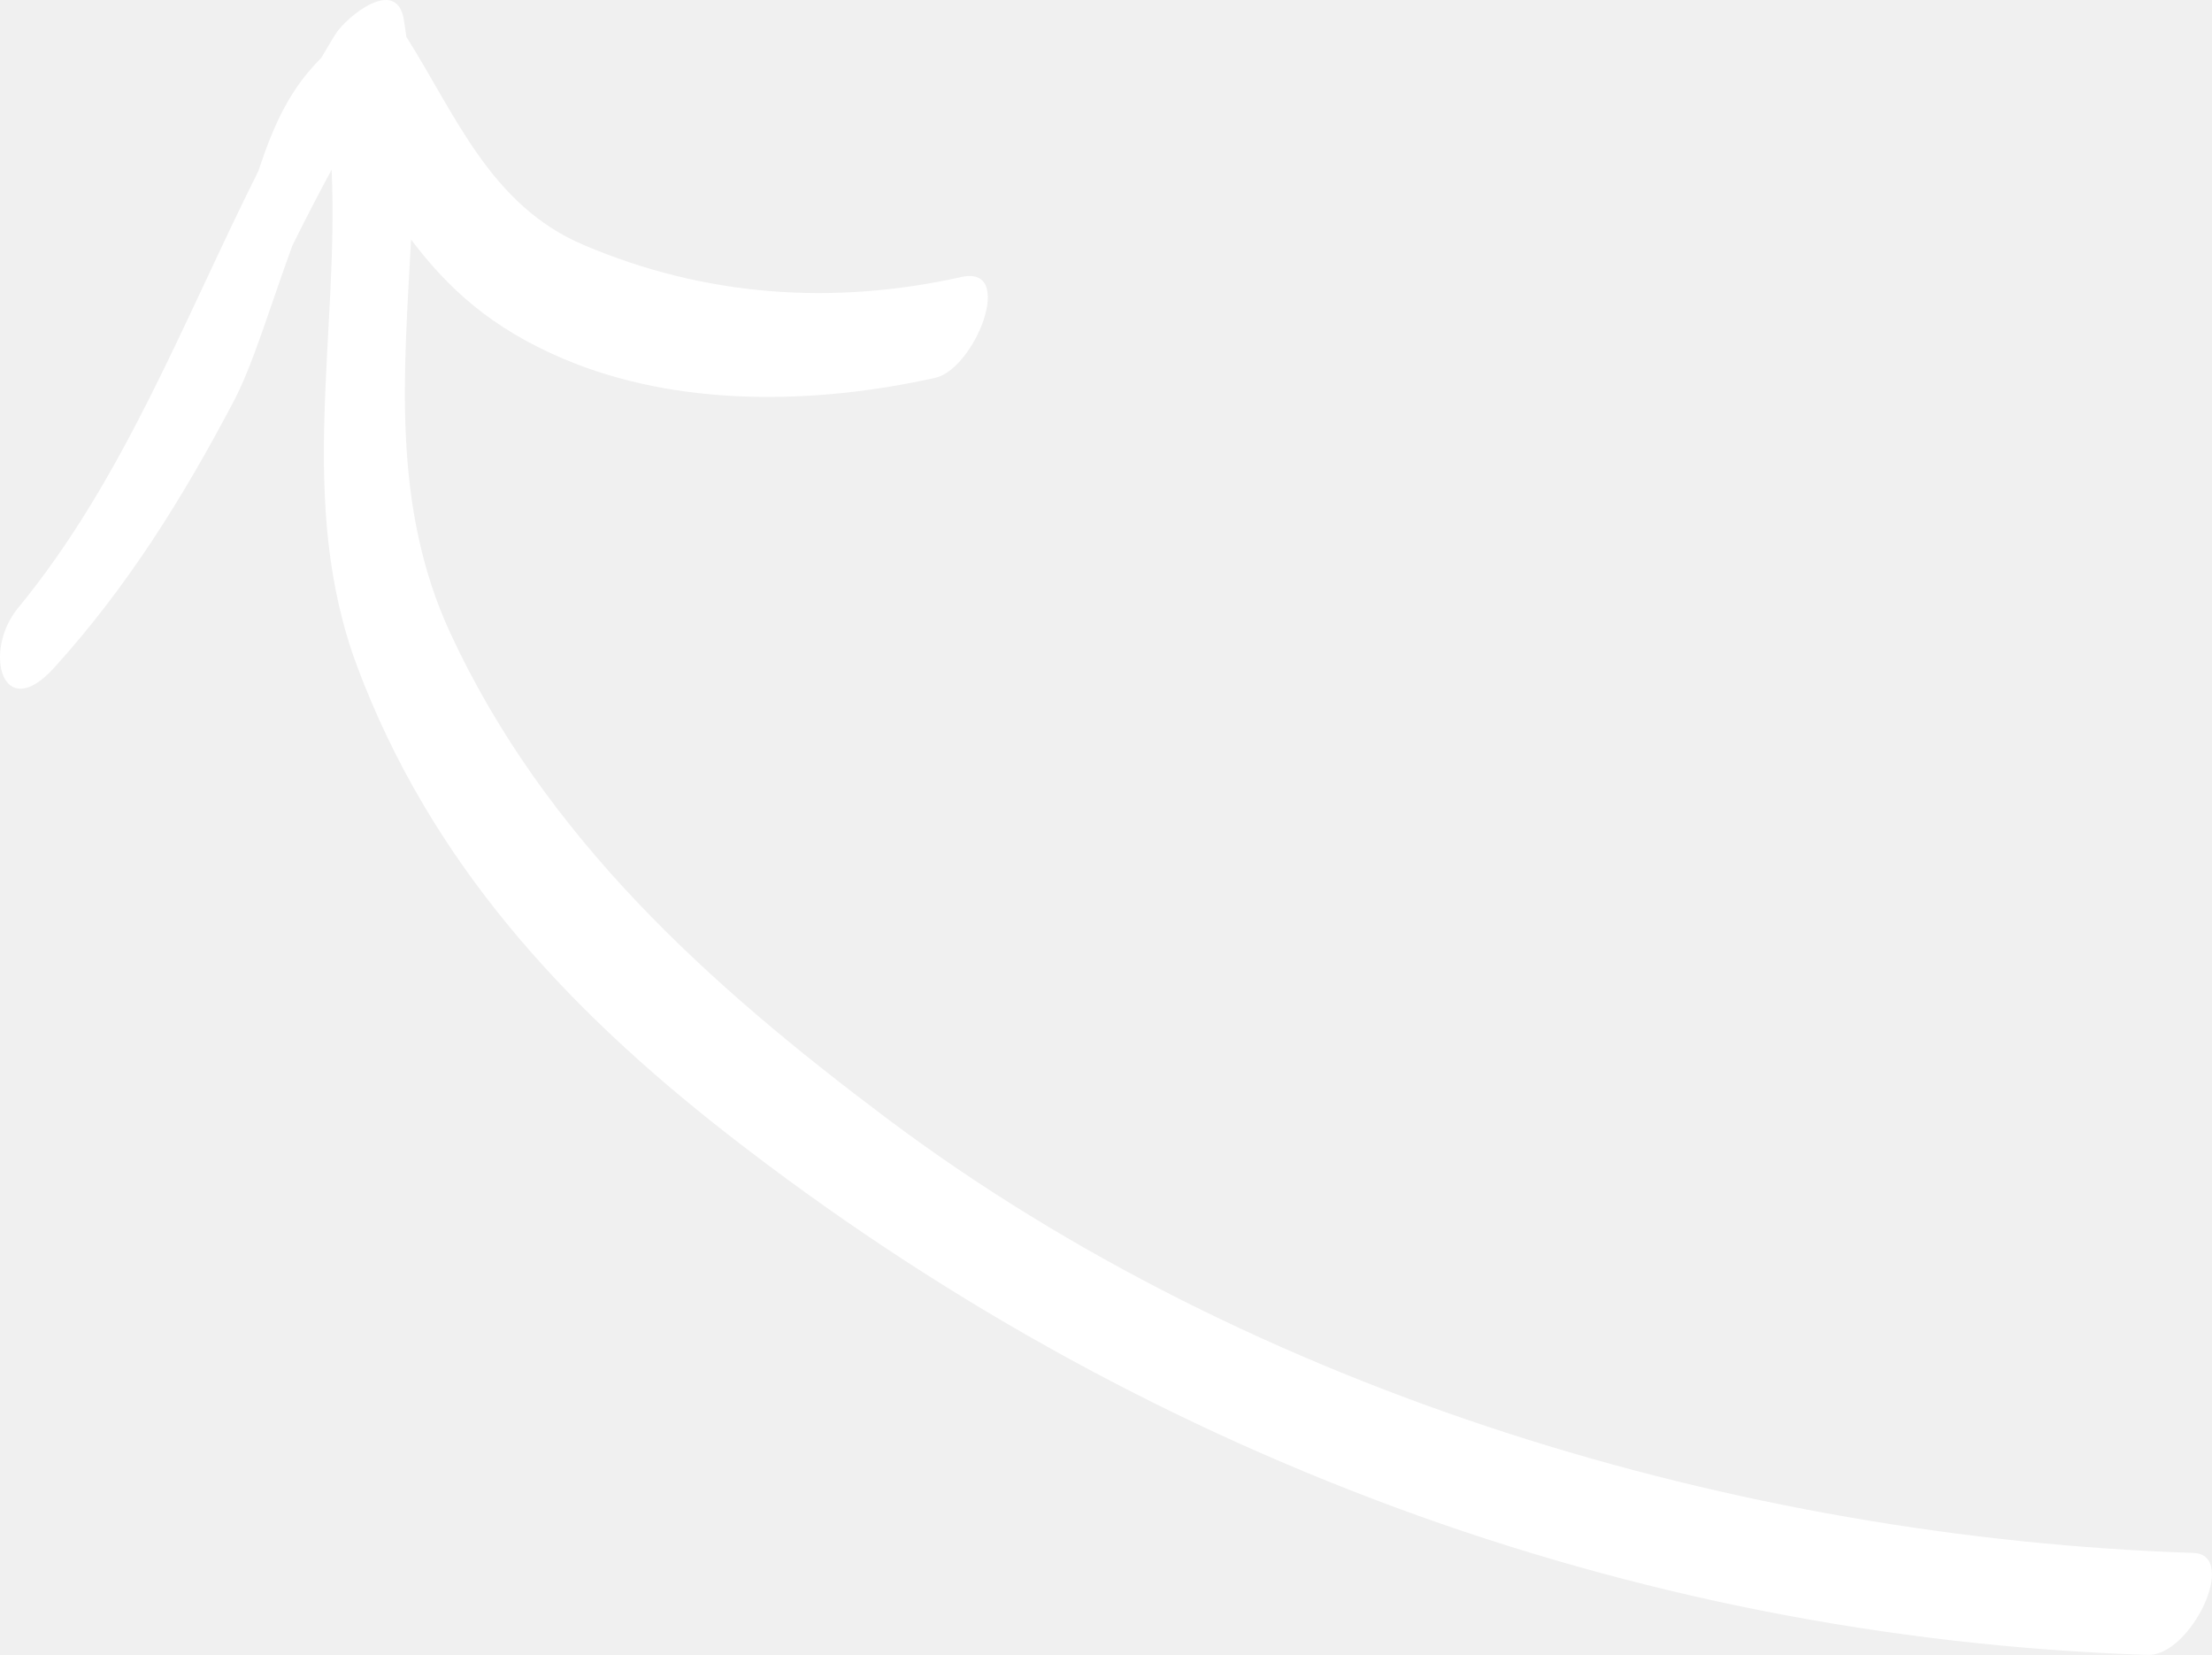
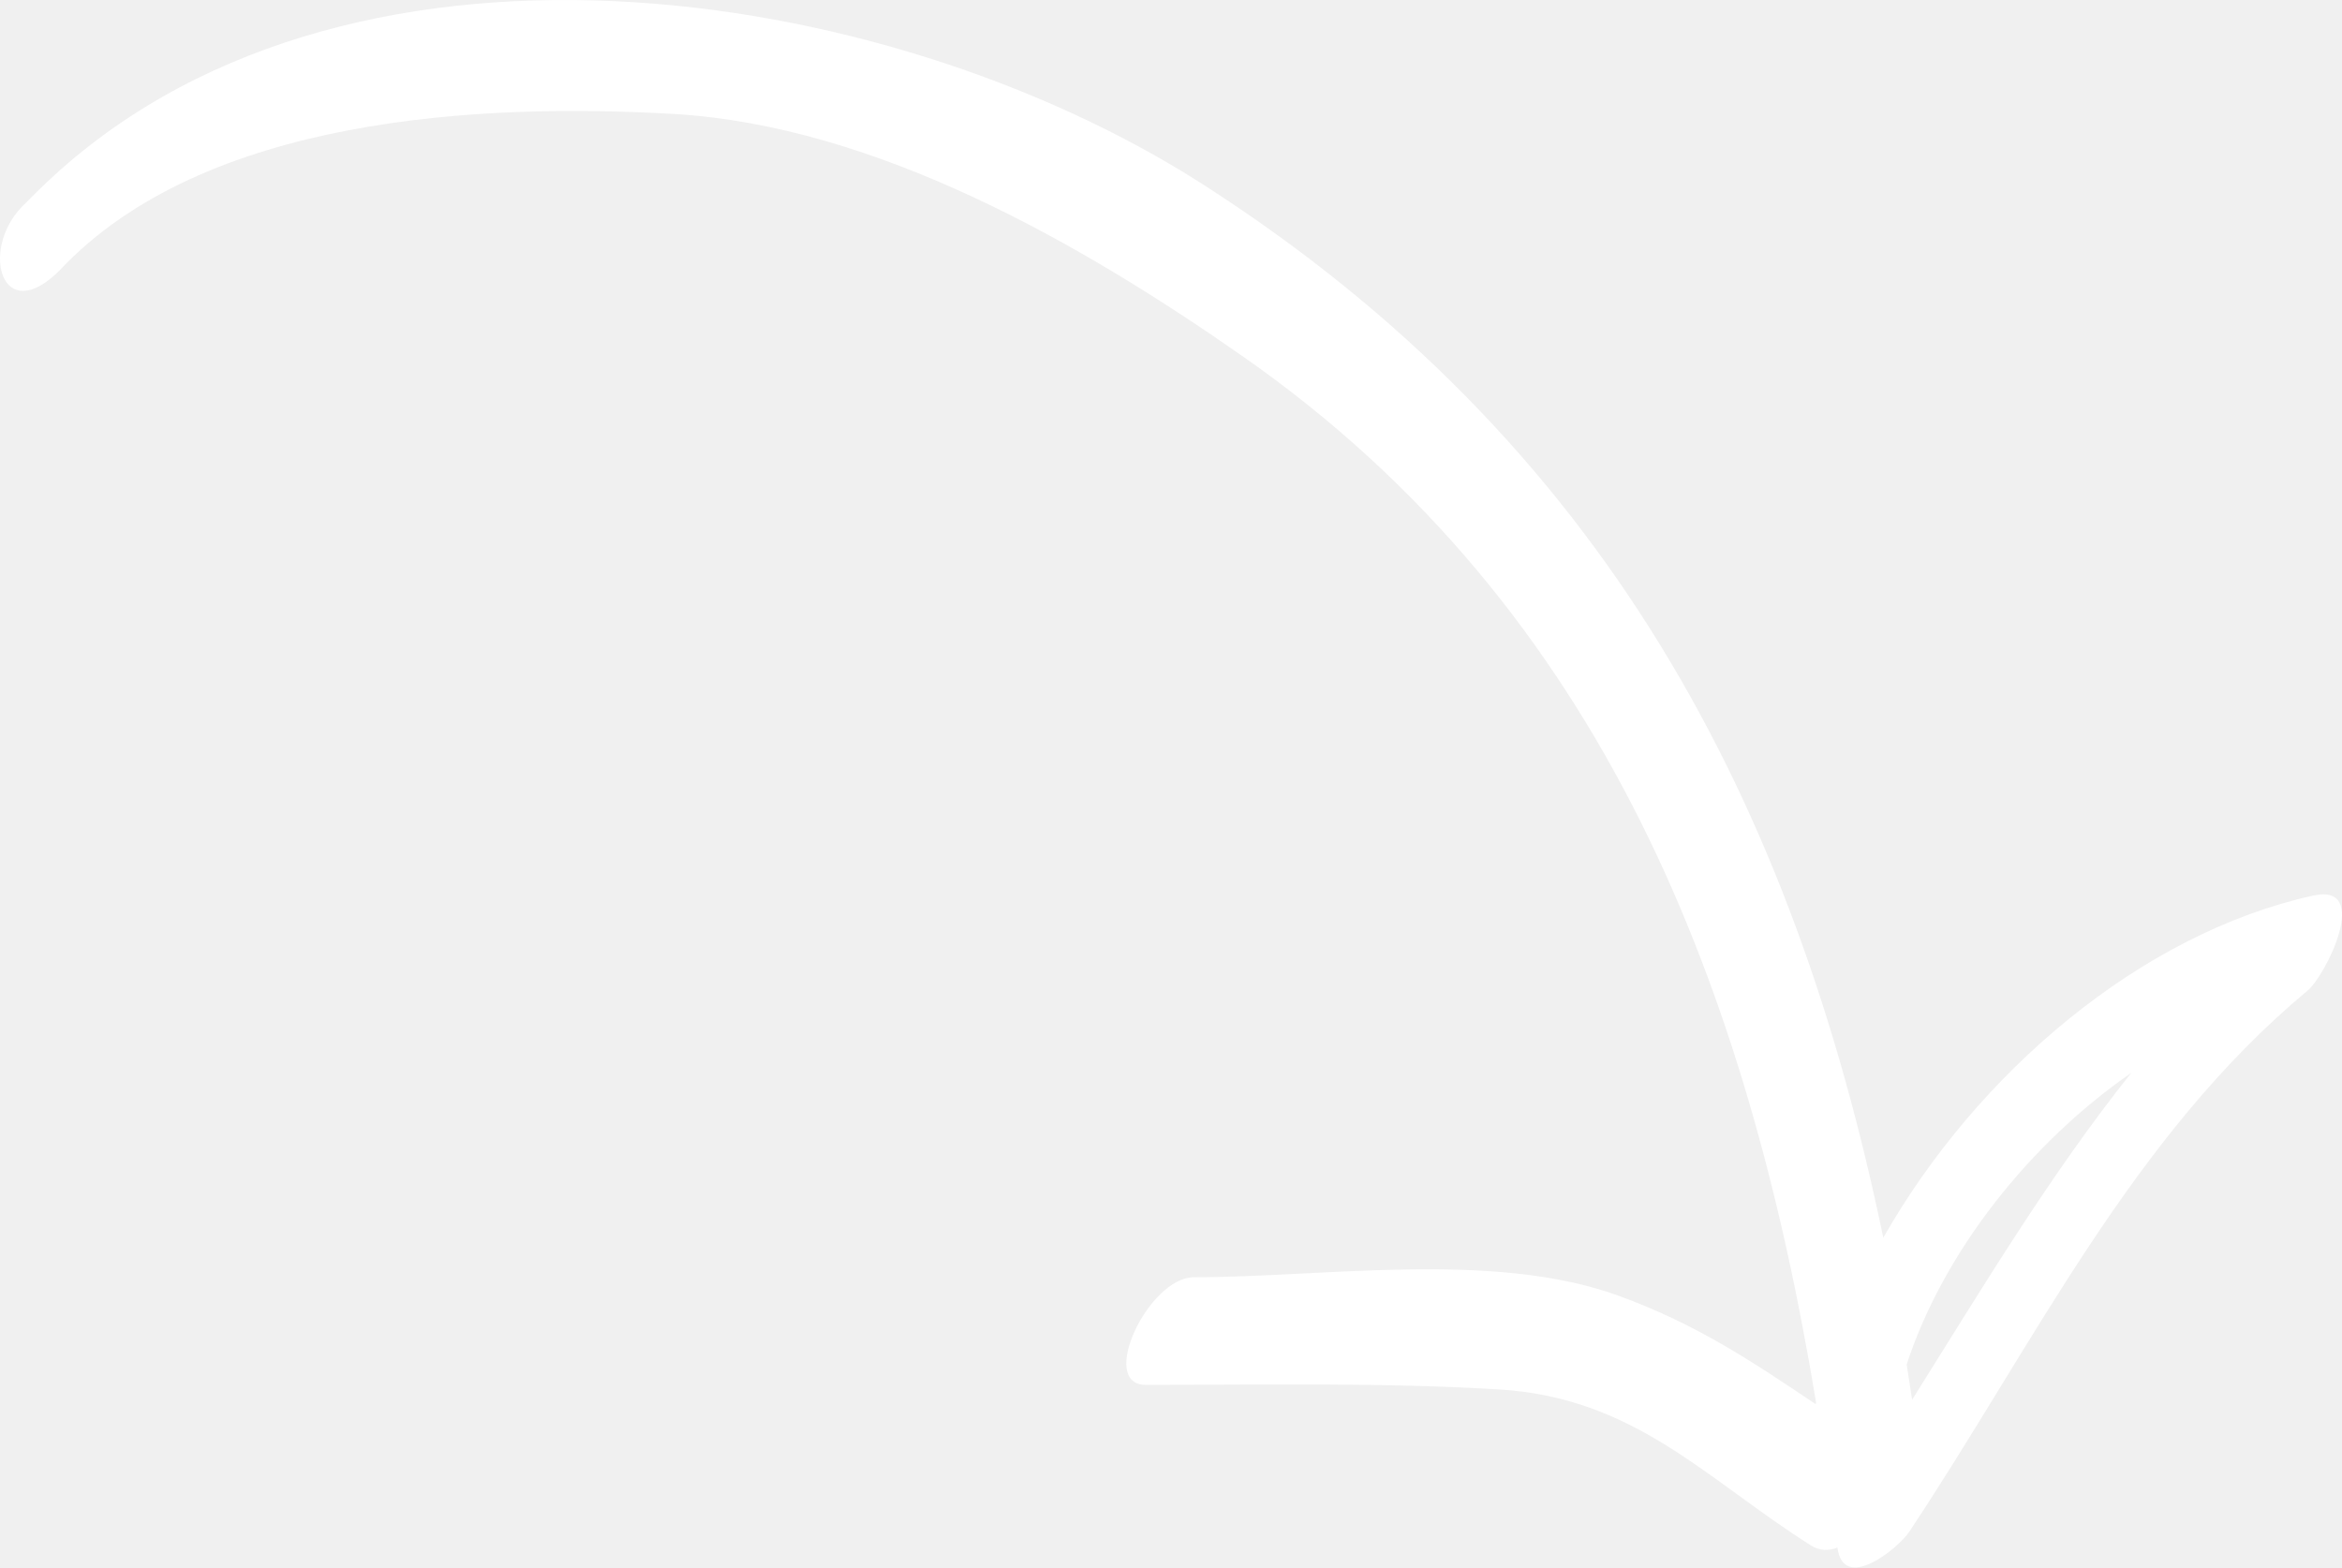
- <svg xmlns="http://www.w3.org/2000/svg" width="123" height="92" viewBox="0 0 123 92" fill="none">
-   <path d="M121.956 86.329C96.664 85.49 69.632 77.418 49.313 62.172C39.441 54.764 30.298 46.558 25.037 35.188C21.763 28.113 22.472 20.704 22.857 13.315C24.901 16.018 27.293 18.23 31.312 19.939C37.716 22.663 45.345 22.487 52.007 21.003C54.206 20.513 56.511 14.72 53.461 15.399C46.308 16.991 39.208 16.491 32.448 13.616C27.278 11.415 25.358 6.421 22.595 2.045C22.546 1.714 22.51 1.383 22.449 1.053C22.019 -1.316 19.293 0.919 18.673 1.871C18.387 2.31 18.138 2.774 17.86 3.222C16.146 4.937 15.257 6.82 14.362 9.519C10.204 17.816 6.883 26.667 1.002 33.8C-0.973 36.196 0.115 40.315 3.01 37.122C7.103 32.608 10.18 27.655 13.014 22.273C14.074 20.259 15.077 16.868 16.258 13.652C16.959 12.231 17.689 10.828 18.44 9.432C18.861 18.633 16.472 27.983 19.856 37.033C23.934 47.934 31.43 56.012 40.475 63.063C63.15 80.734 90.457 91.037 119.425 91.999C121.812 92.078 124.536 86.414 121.956 86.329Z" fill="white" />
+ <svg xmlns="http://www.w3.org/2000/svg" width="124" height="83" viewBox="0 0 124 83" fill="none">
+   <path d="M122.469 47.424C113.384 49.43 104.721 56.746 99.712 65.541C94.967 42.617 85.014 23.432 63.675 9.754C46.823 -1.047 17.897 -5.377 2.122 9.993C2.111 10.003 2.103 10.008 2.092 10.018L1.128 10.981C-1.071 13.324 0.126 17.343 3.152 14.321C10.784 6.184 25.418 5.438 35.672 6.035C46.382 6.657 57.245 12.891 65.833 18.892C85.018 32.3 92.559 52.55 96.154 74.264C96.148 74.294 96.137 74.322 96.131 74.352C92.838 72.144 89.876 70.136 85.701 68.615C79.085 66.204 70.133 67.634 63.214 67.634C60.811 67.634 58.109 73.333 60.668 73.333C66.897 73.333 73.135 73.201 79.356 73.574C86.573 74.006 90.345 78.341 95.886 81.838C96.349 82.13 96.826 82.128 97.285 81.949C97.605 84.364 100.511 81.979 101.085 81.114C107.717 71.138 112.866 60.209 122.181 52.452C123.145 51.646 125.58 46.738 122.469 47.424ZM112.842 56.812C108.536 62.212 105.018 68.099 101.239 74.121C101.145 73.497 101.051 72.873 100.951 72.252C102.906 66.272 107.491 60.518 112.842 56.812Z" fill="white" />
</svg>
